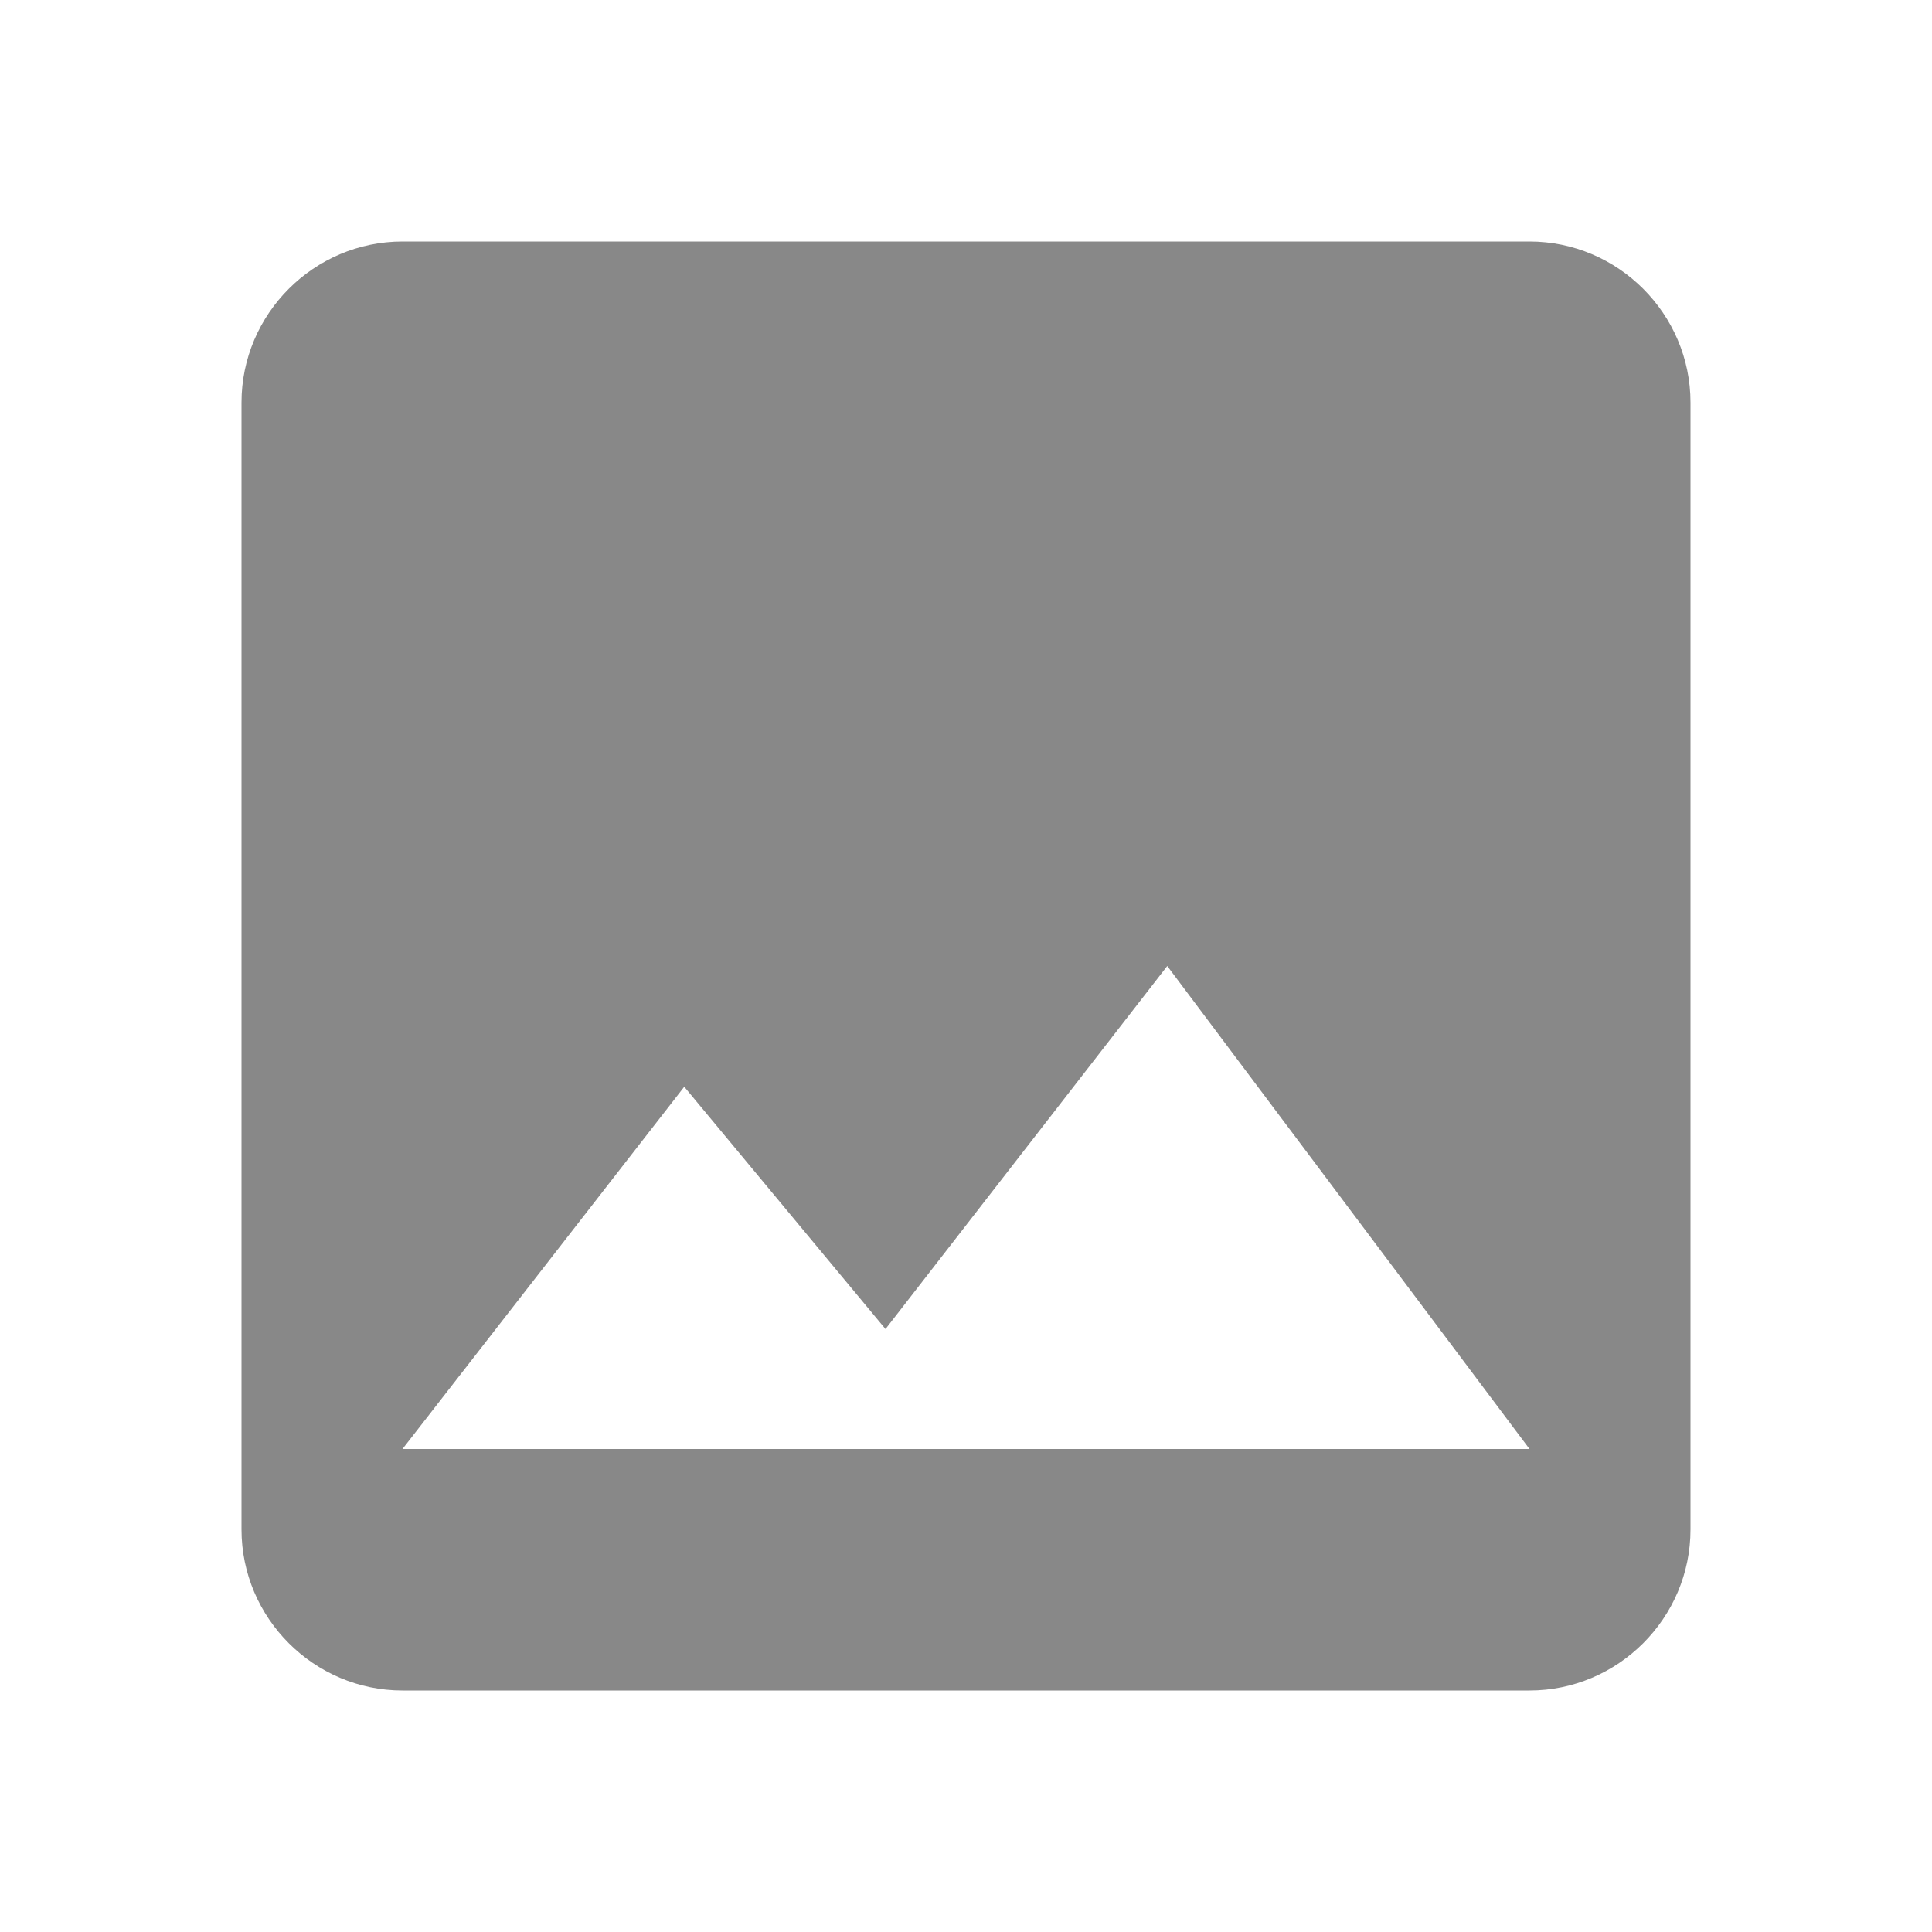
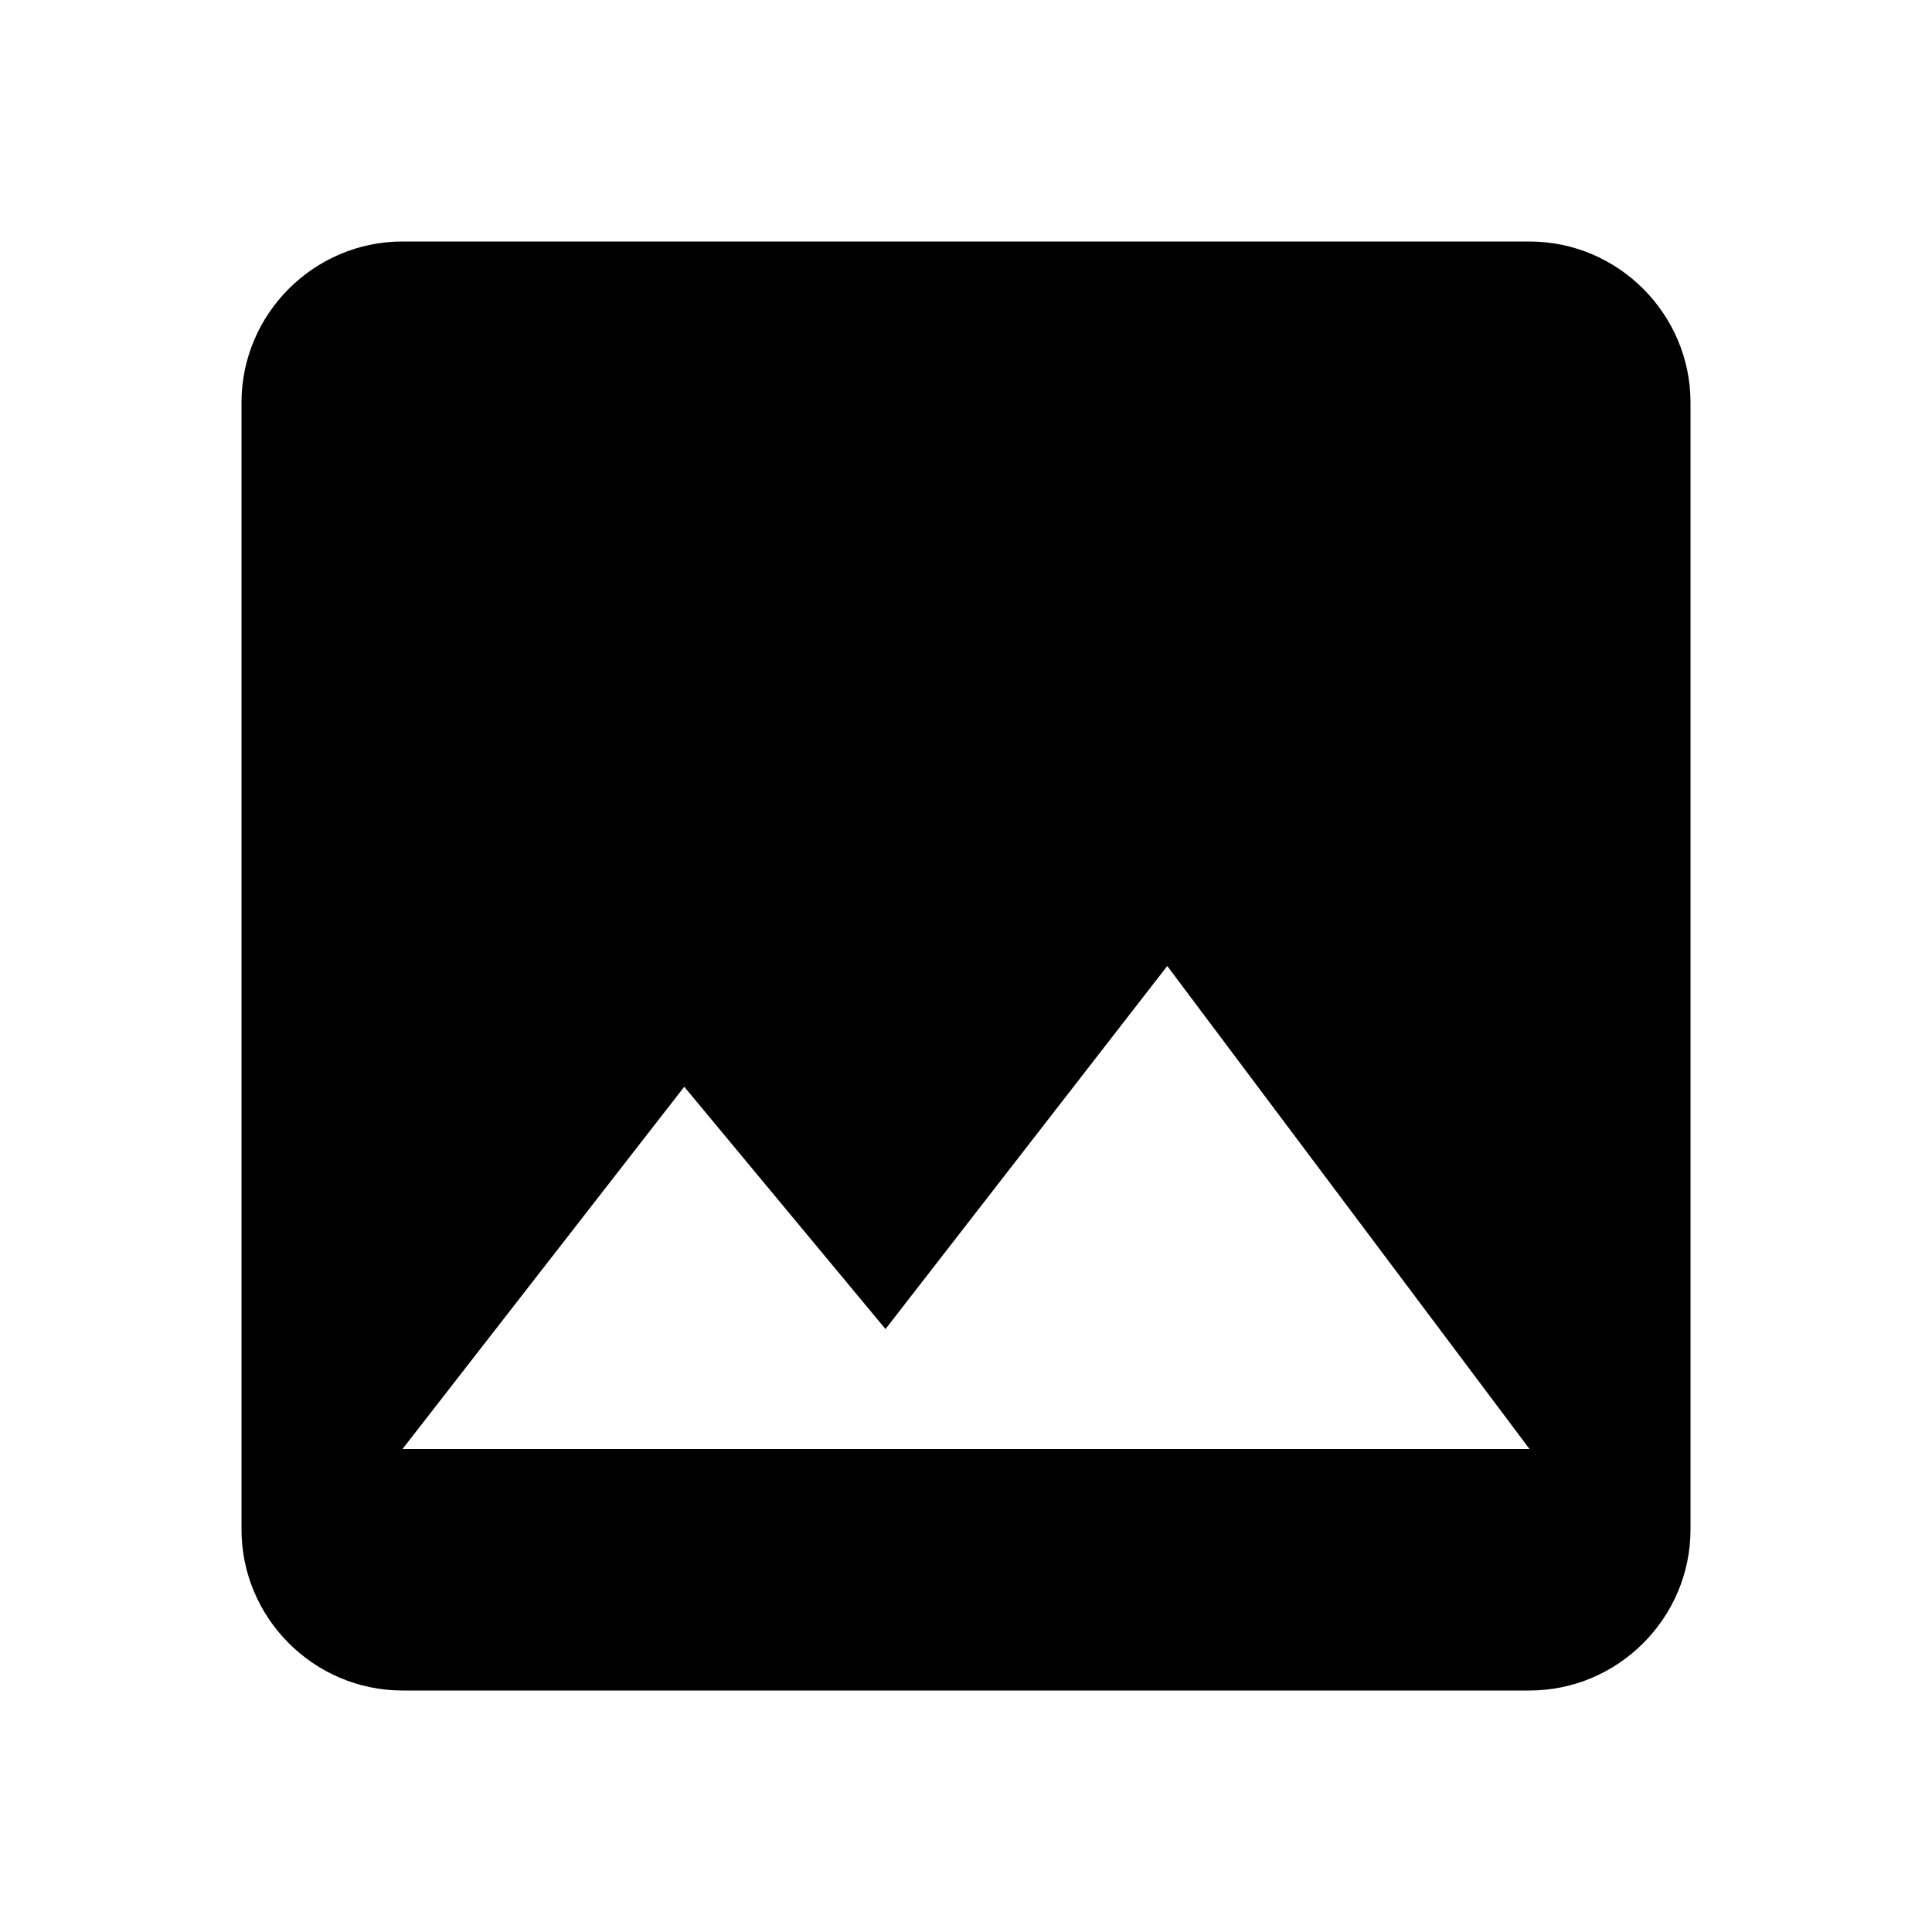
<svg xmlns="http://www.w3.org/2000/svg" viewBox="0 0 24 24">
-   <path fill="#888" d="M21 19V5c0-1.1-.9-2-2-2H5c-1.1 0-2 .9-2 2v14c0 1.1.9 2 2 2h14c1.1 0 2-.9 2-2zM8.5 13.5l2.5 3.01L14.5 12l4.5 6H5l3.5-4.5z" />
+   <path d="M21 19V5c0-1.1-.9-2-2-2H5c-1.1 0-2 .9-2 2v14c0 1.1.9 2 2 2h14c1.1 0 2-.9 2-2zM8.5 13.5l2.5 3.01L14.5 12l4.5 6H5l3.5-4.5z" />
</svg>
